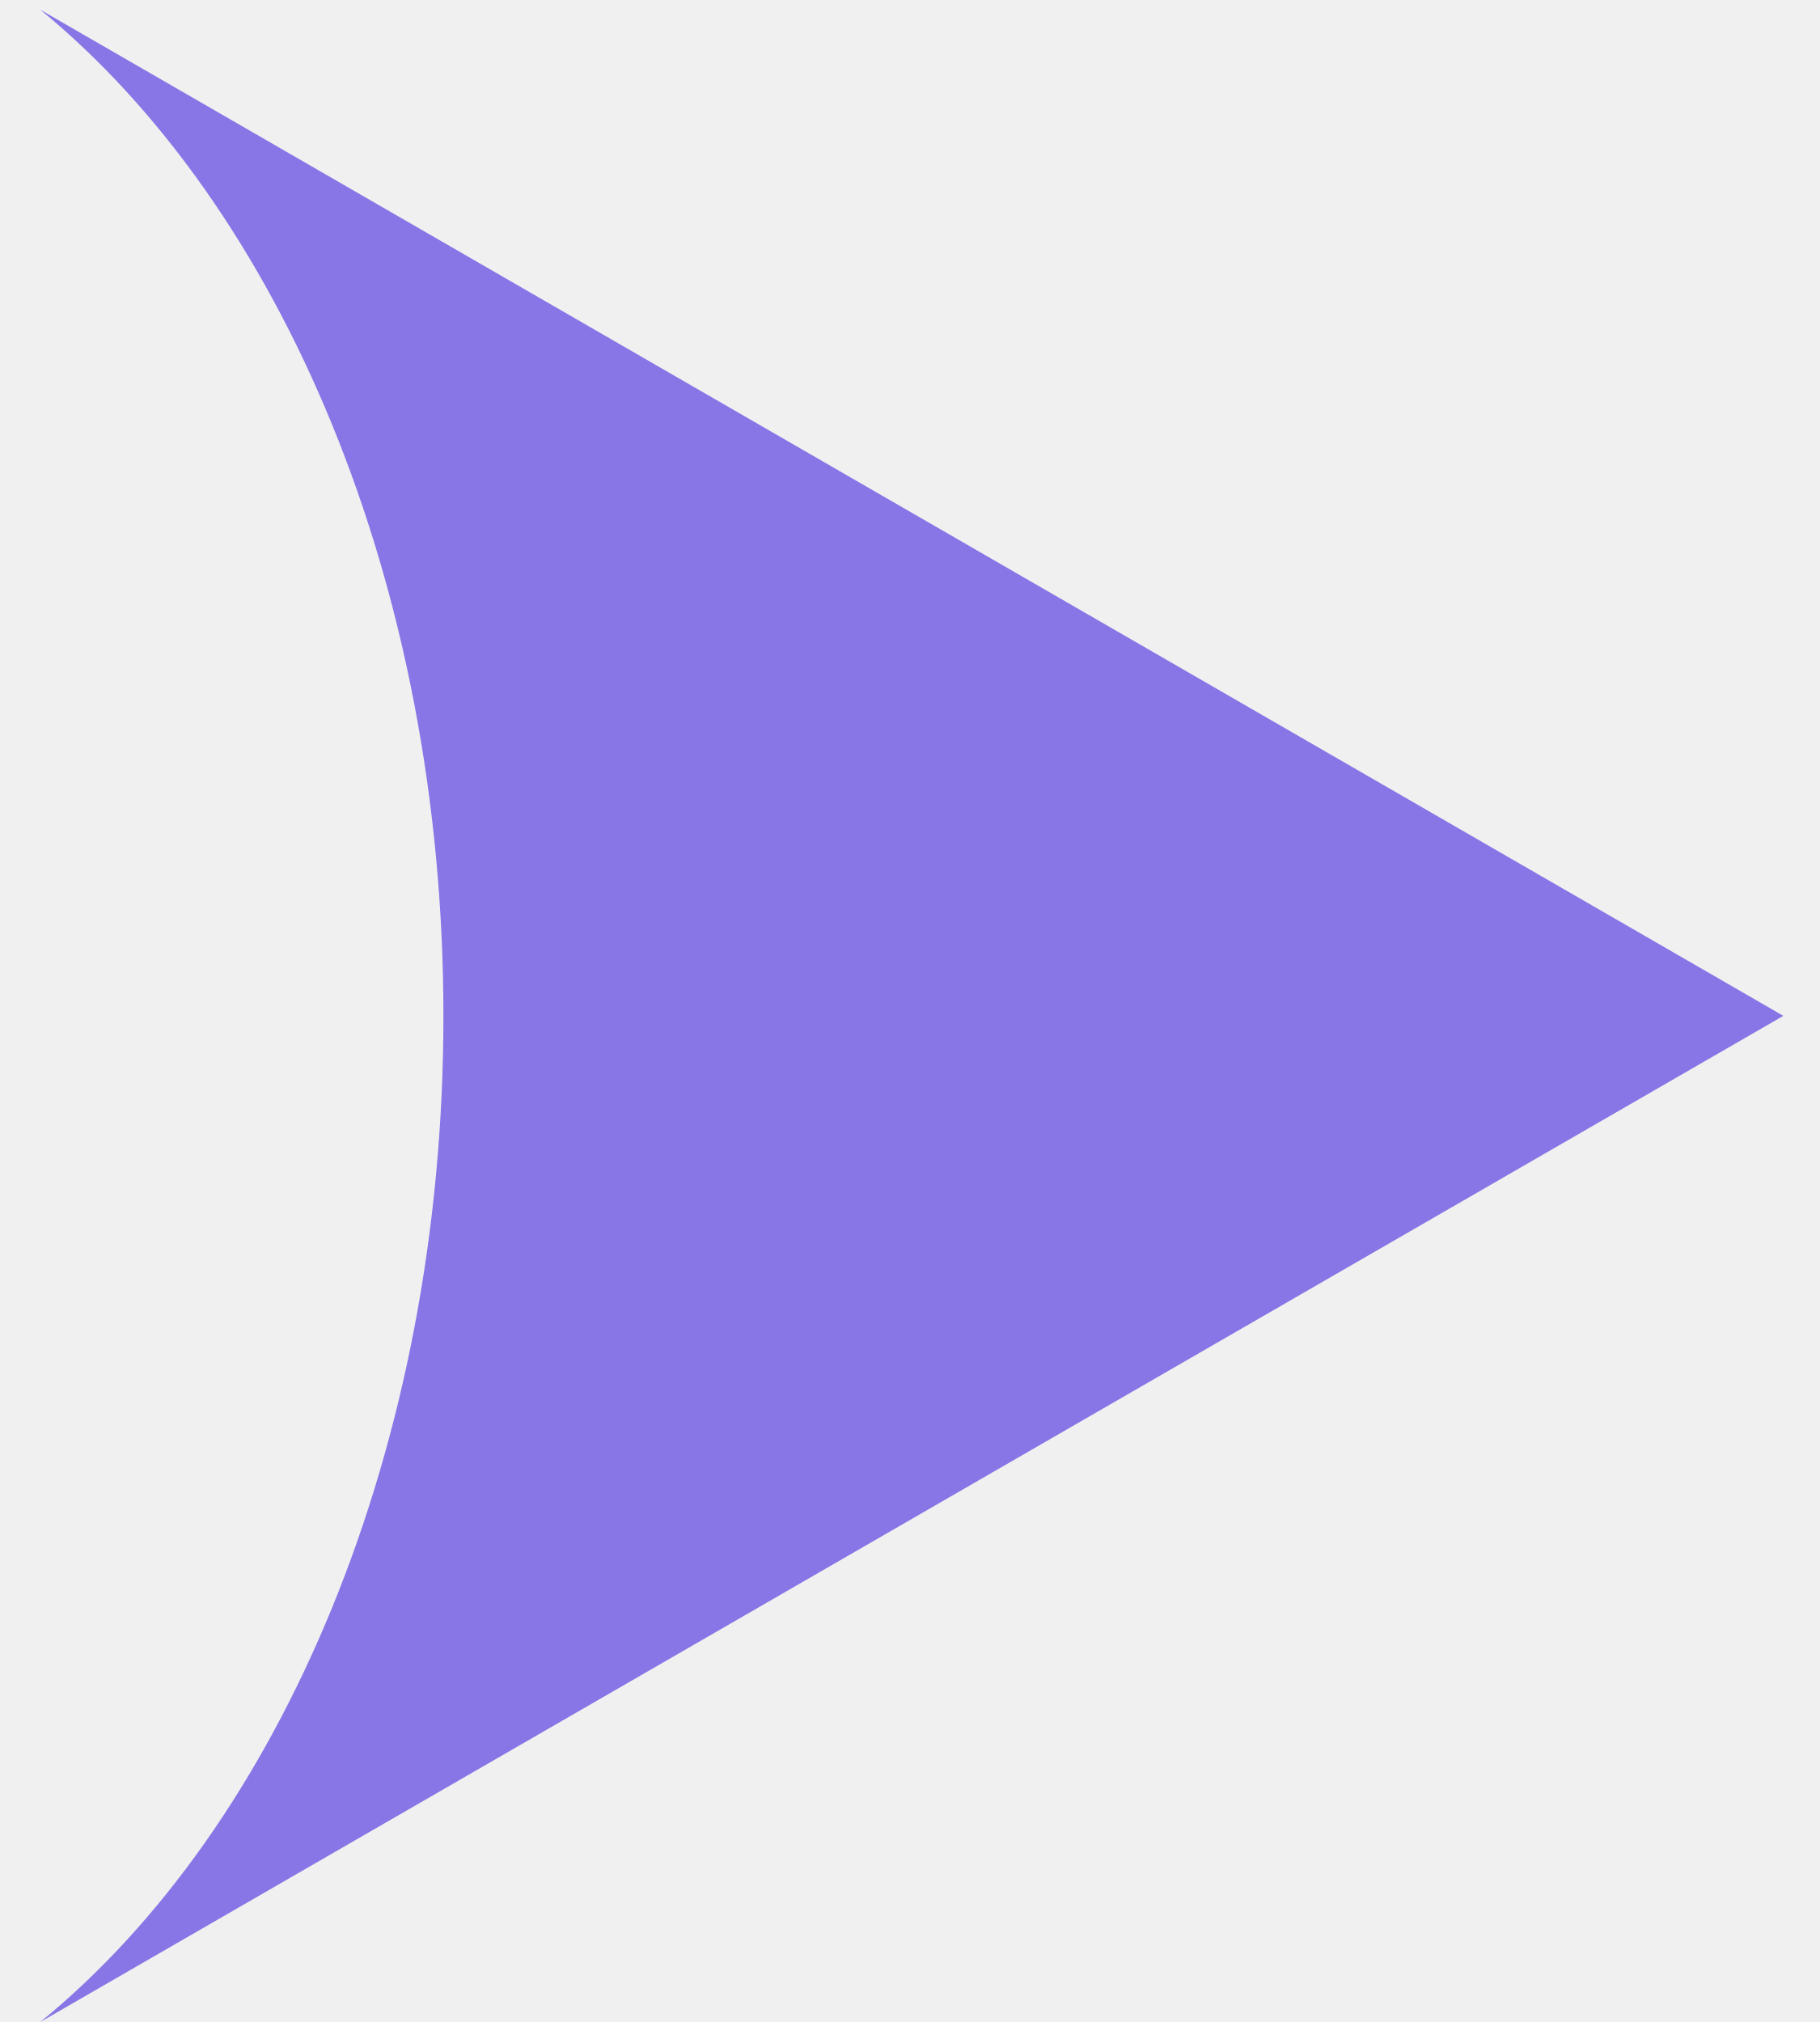
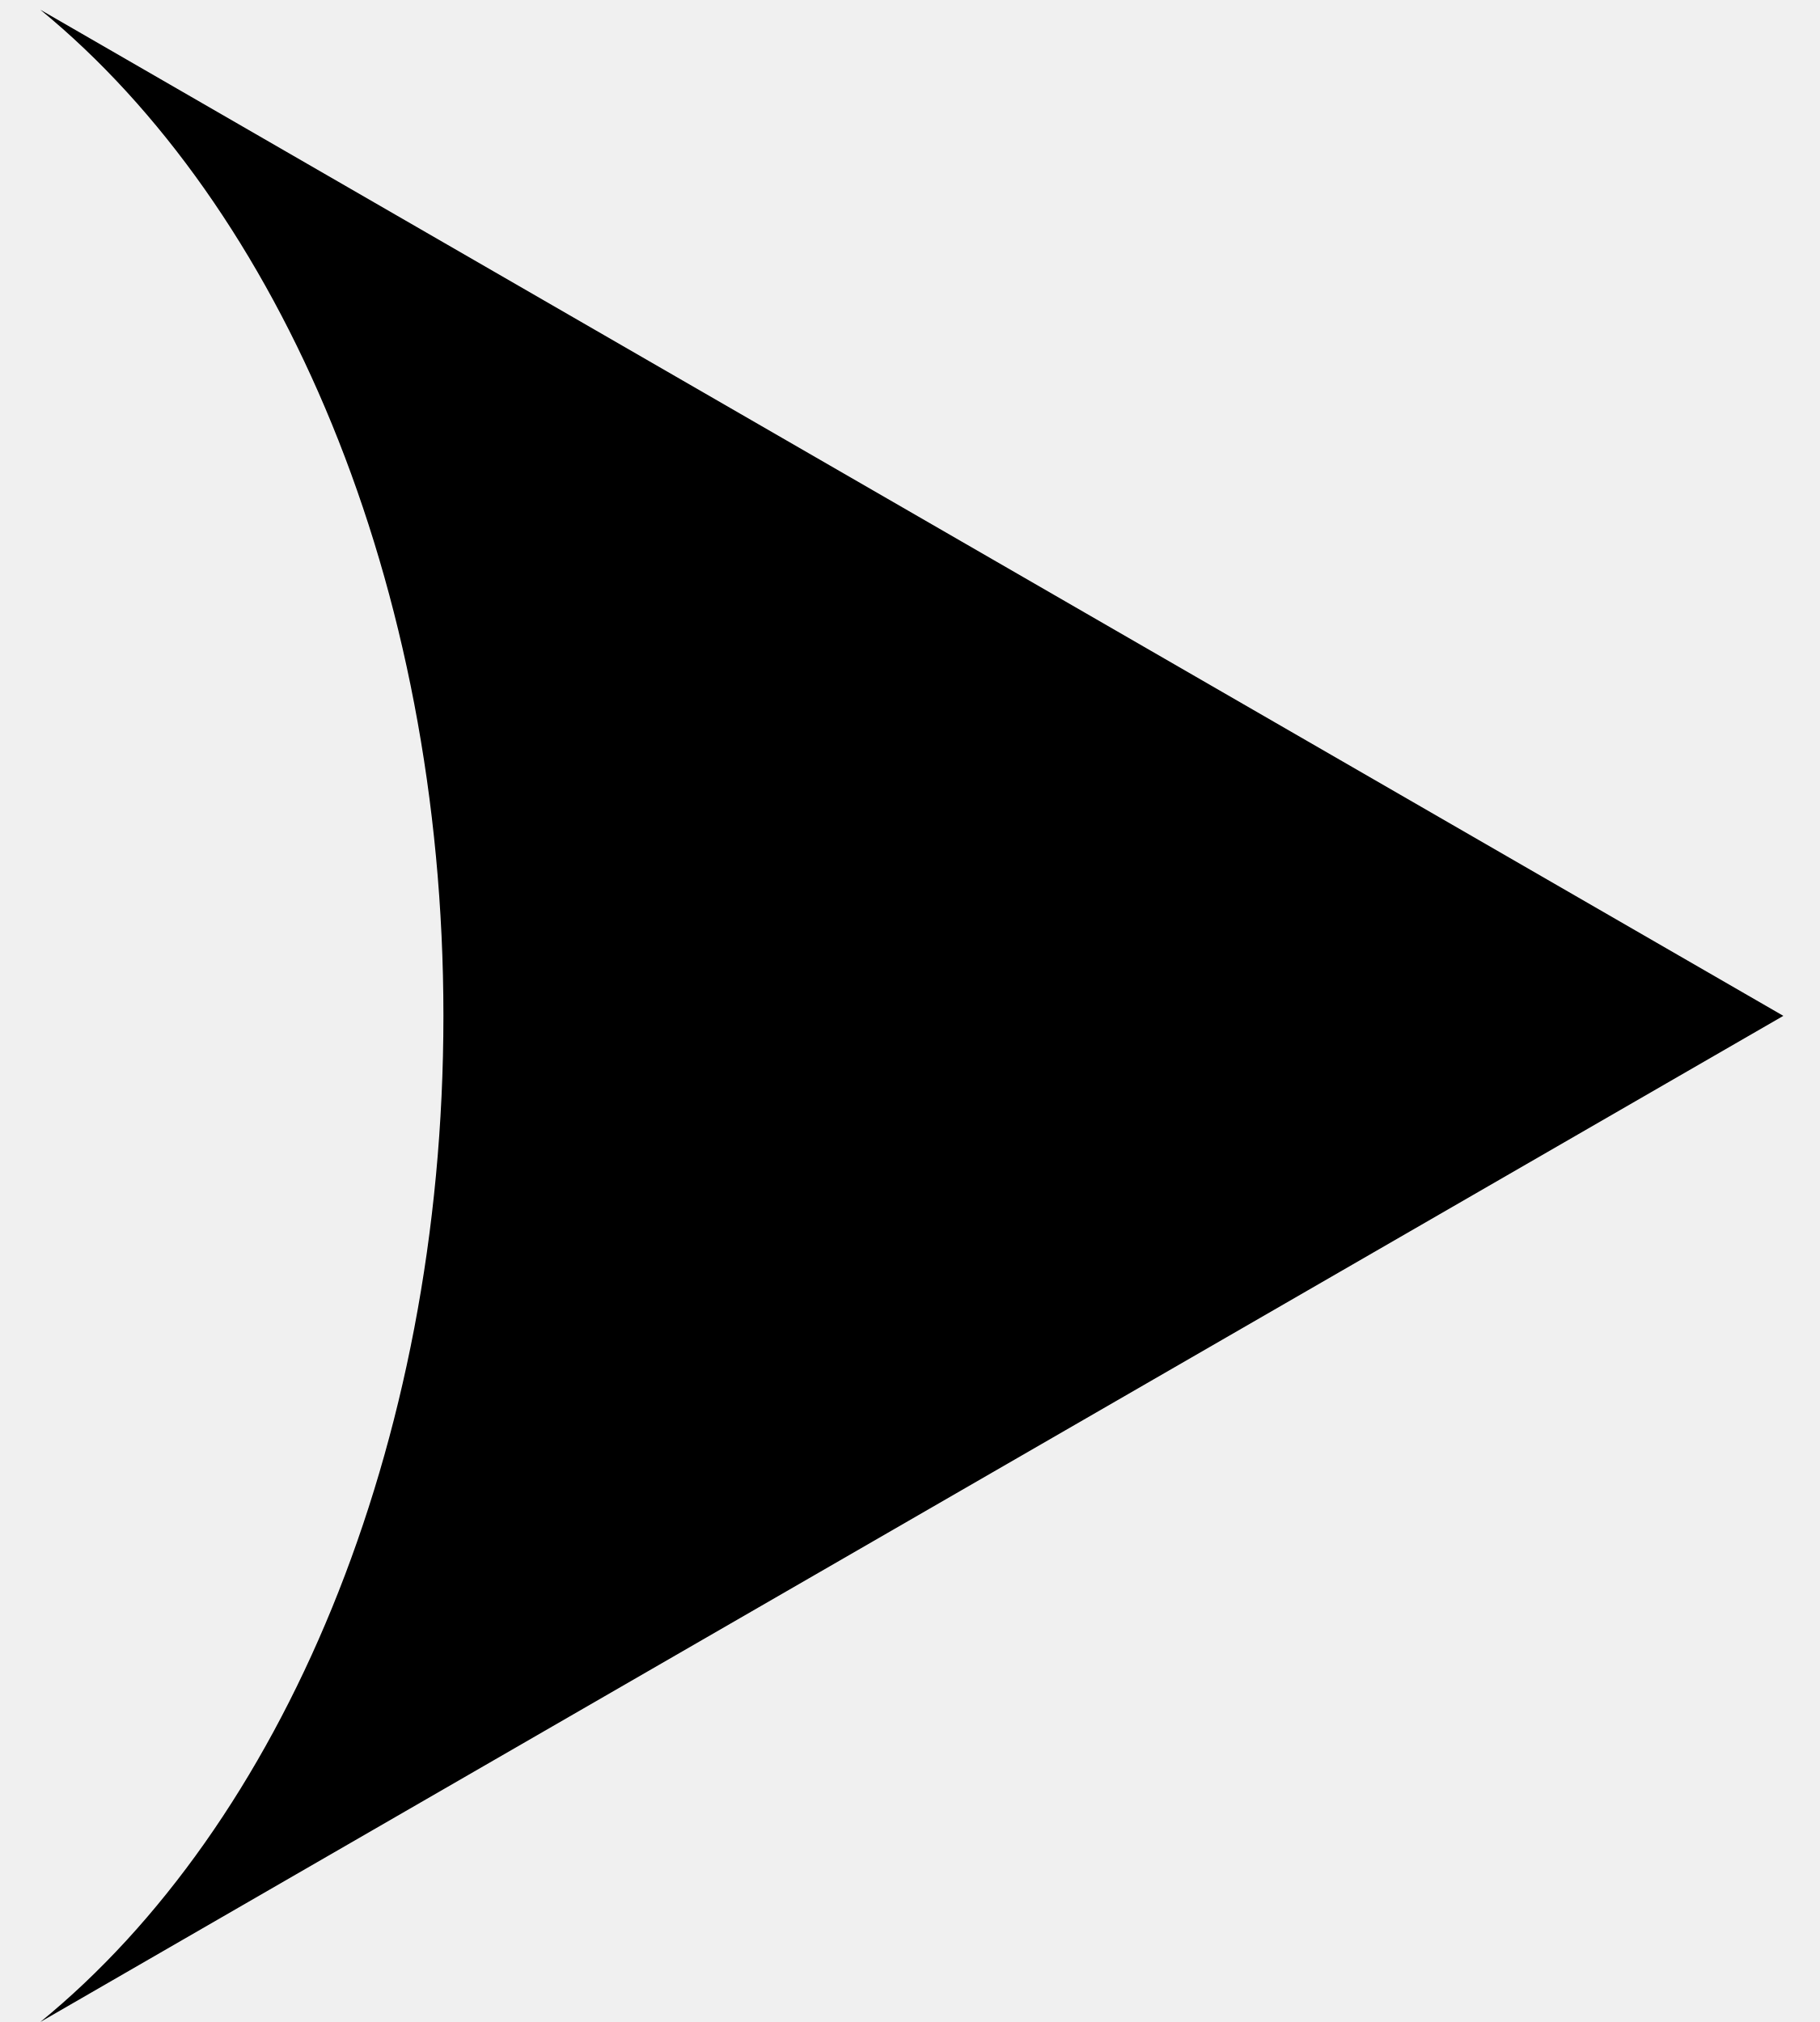
<svg xmlns="http://www.w3.org/2000/svg" width="36" height="40" viewBox="0 0 36 40" fill="none">
  <g clip-path="url(#clip0_183_4104)">
-     <path d="M8.771 20.096C8.771 11.533 5.551 4.09 0.797 0.192L35.275 20.096L0.797 40C5.556 36.116 8.771 28.664 8.771 20.096Z" fill="#8875E6" />
+     <path d="M8.771 20.096C8.771 11.533 5.551 4.09 0.797 0.192L35.275 20.096L0.797 40C5.556 36.116 8.771 28.664 8.771 20.096Z" fill="black" />
  </g>
  <defs>
    <clipPath id="clip0_183_4104">
      <rect width="34.479" height="39.808" fill="white" transform="matrix(-1 0 0 1 35.2793 0.192383)" />
    </clipPath>
  </defs>
</svg>
